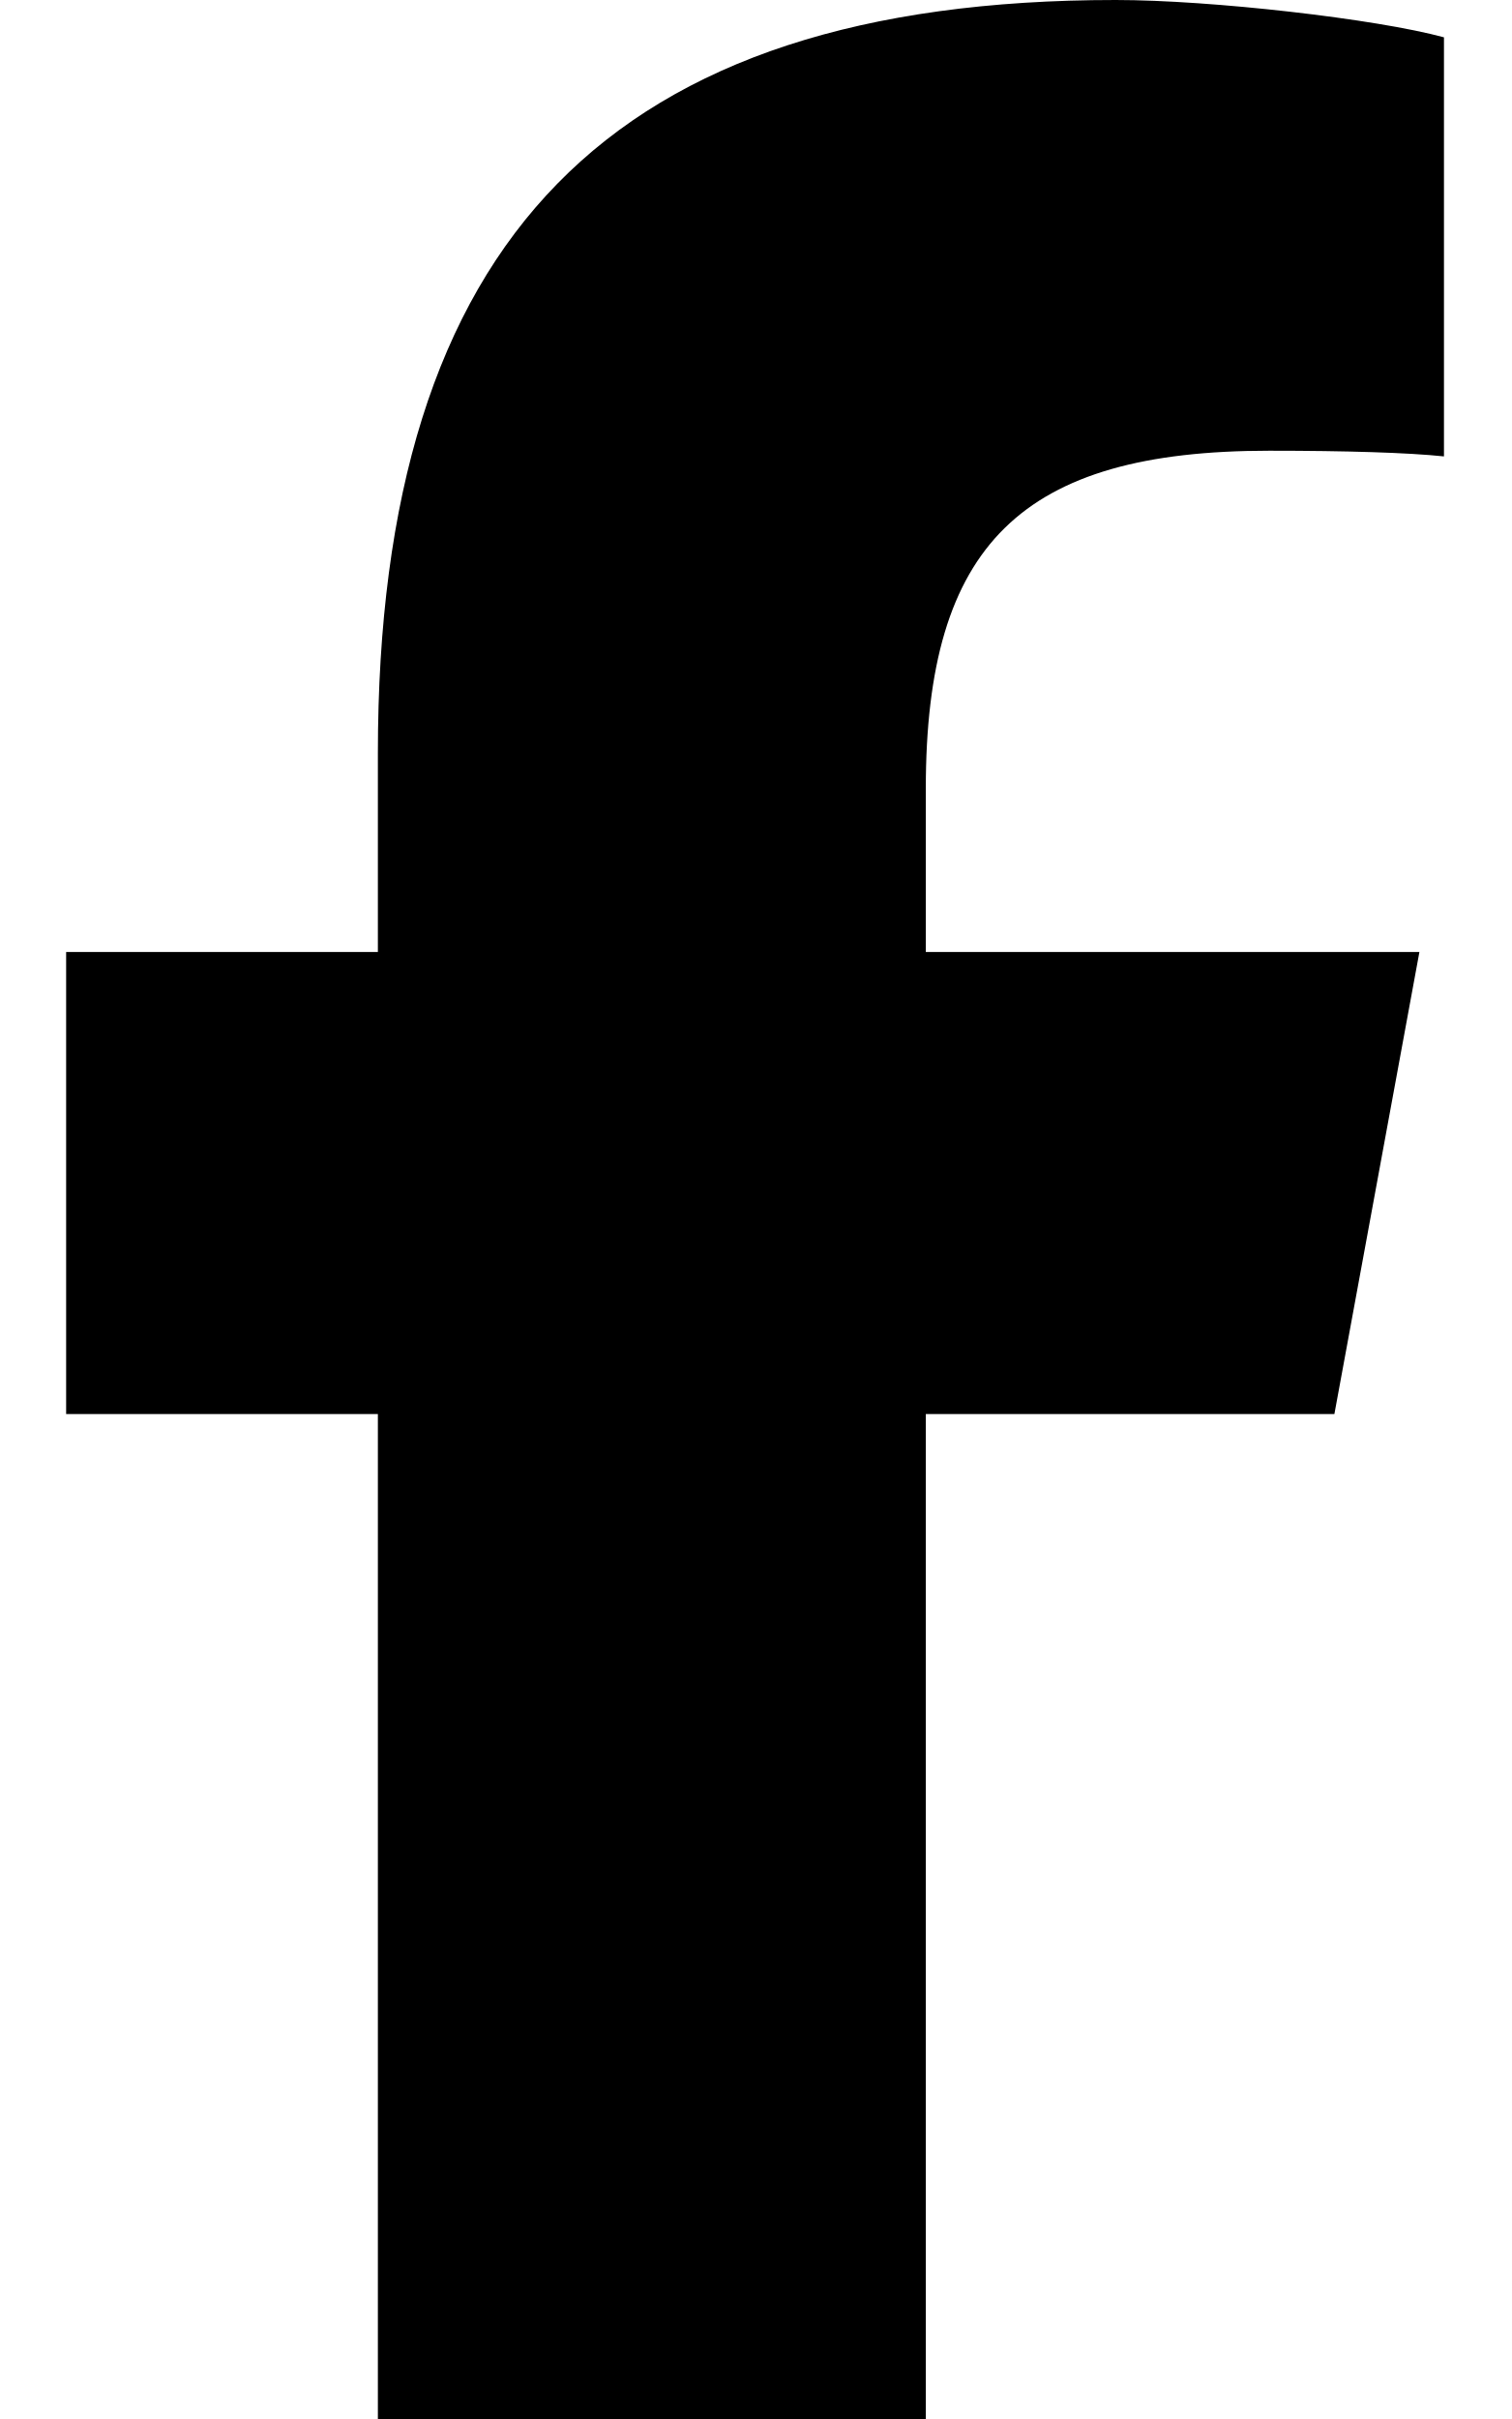
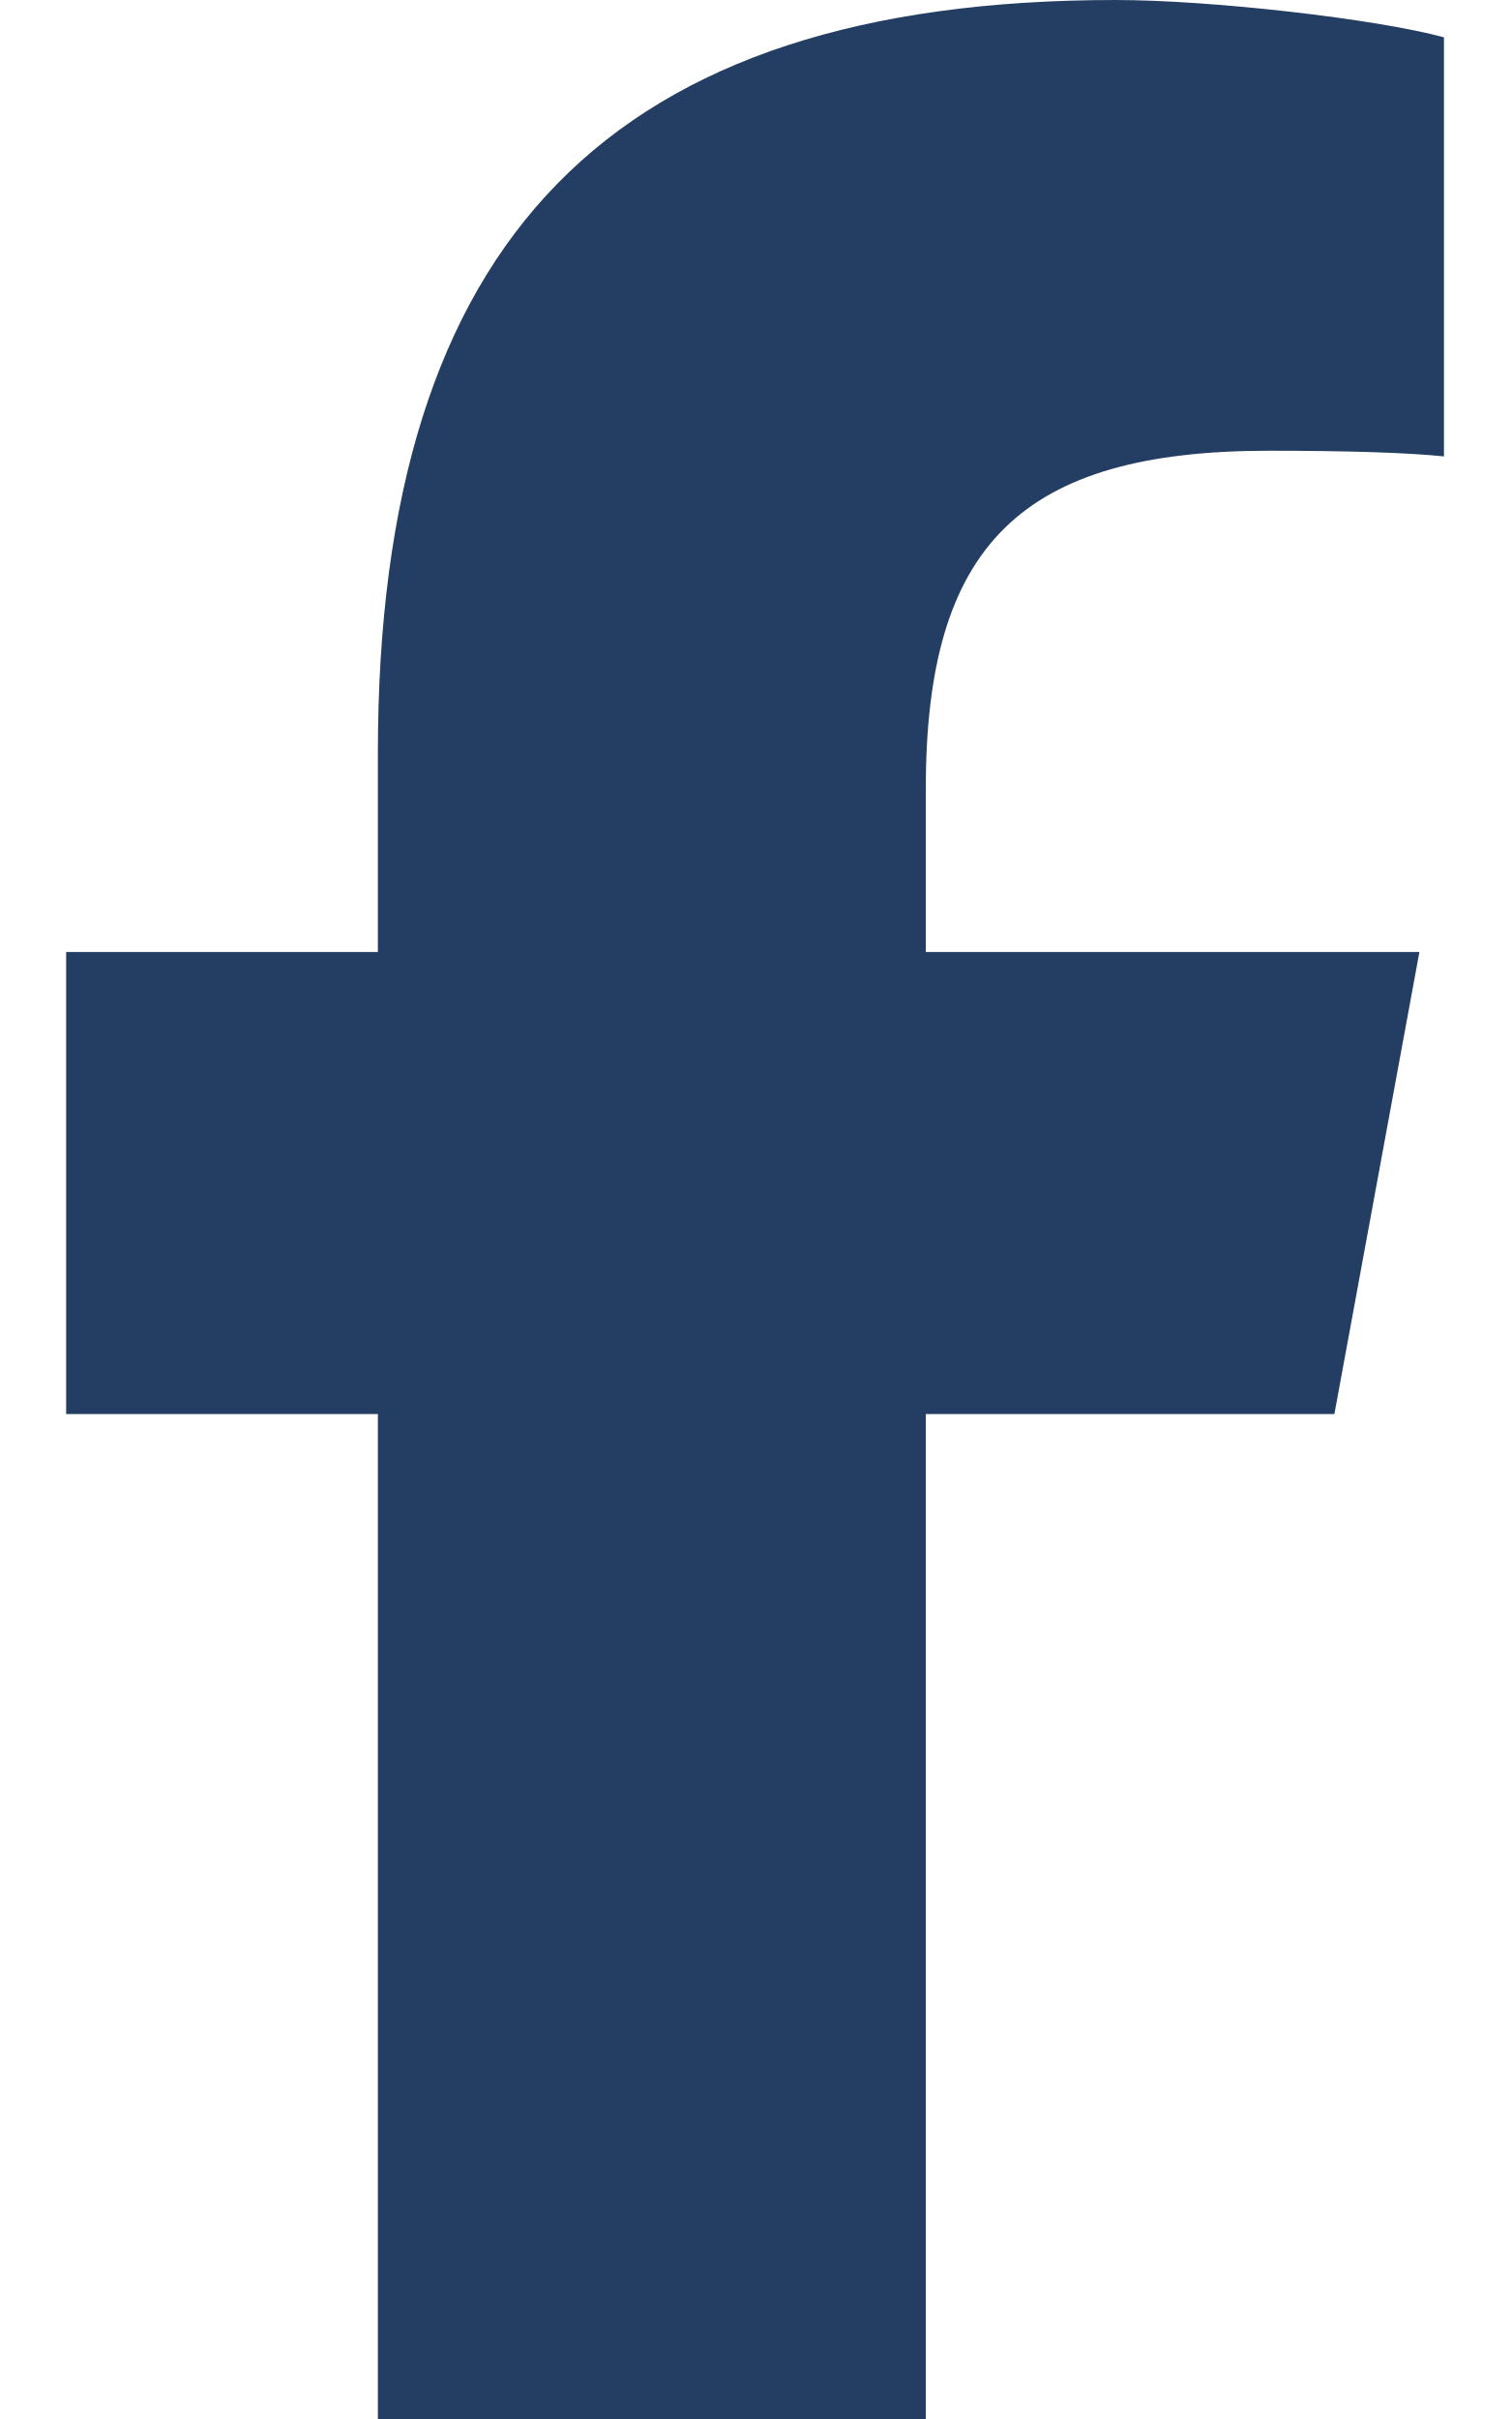
<svg xmlns="http://www.w3.org/2000/svg" viewBox="0 0 320 512">
-   <path d="M80 299.3V512H196V299.3h86.5l18-97.8H196V166.9c0-51.7 20.3-71.5 72.7-71.5c16.3 0 29.4 .4 37 1.2V7.9C291.4 4 256.4 0 236.2 0C129.3 0 80 50.5 80 159.4v42.1H14v97.8H80z" />
+   <path fill="#243e63" d="M80 299.3V512H196V299.3h86.5l18-97.8H196V166.9c0-51.7 20.3-71.5 72.7-71.5c16.3 0 29.4 .4 37 1.2V7.9C291.4 4 256.4 0 236.2 0C129.3 0 80 50.5 80 159.4v42.1H14v97.8H80z" />
</svg>
